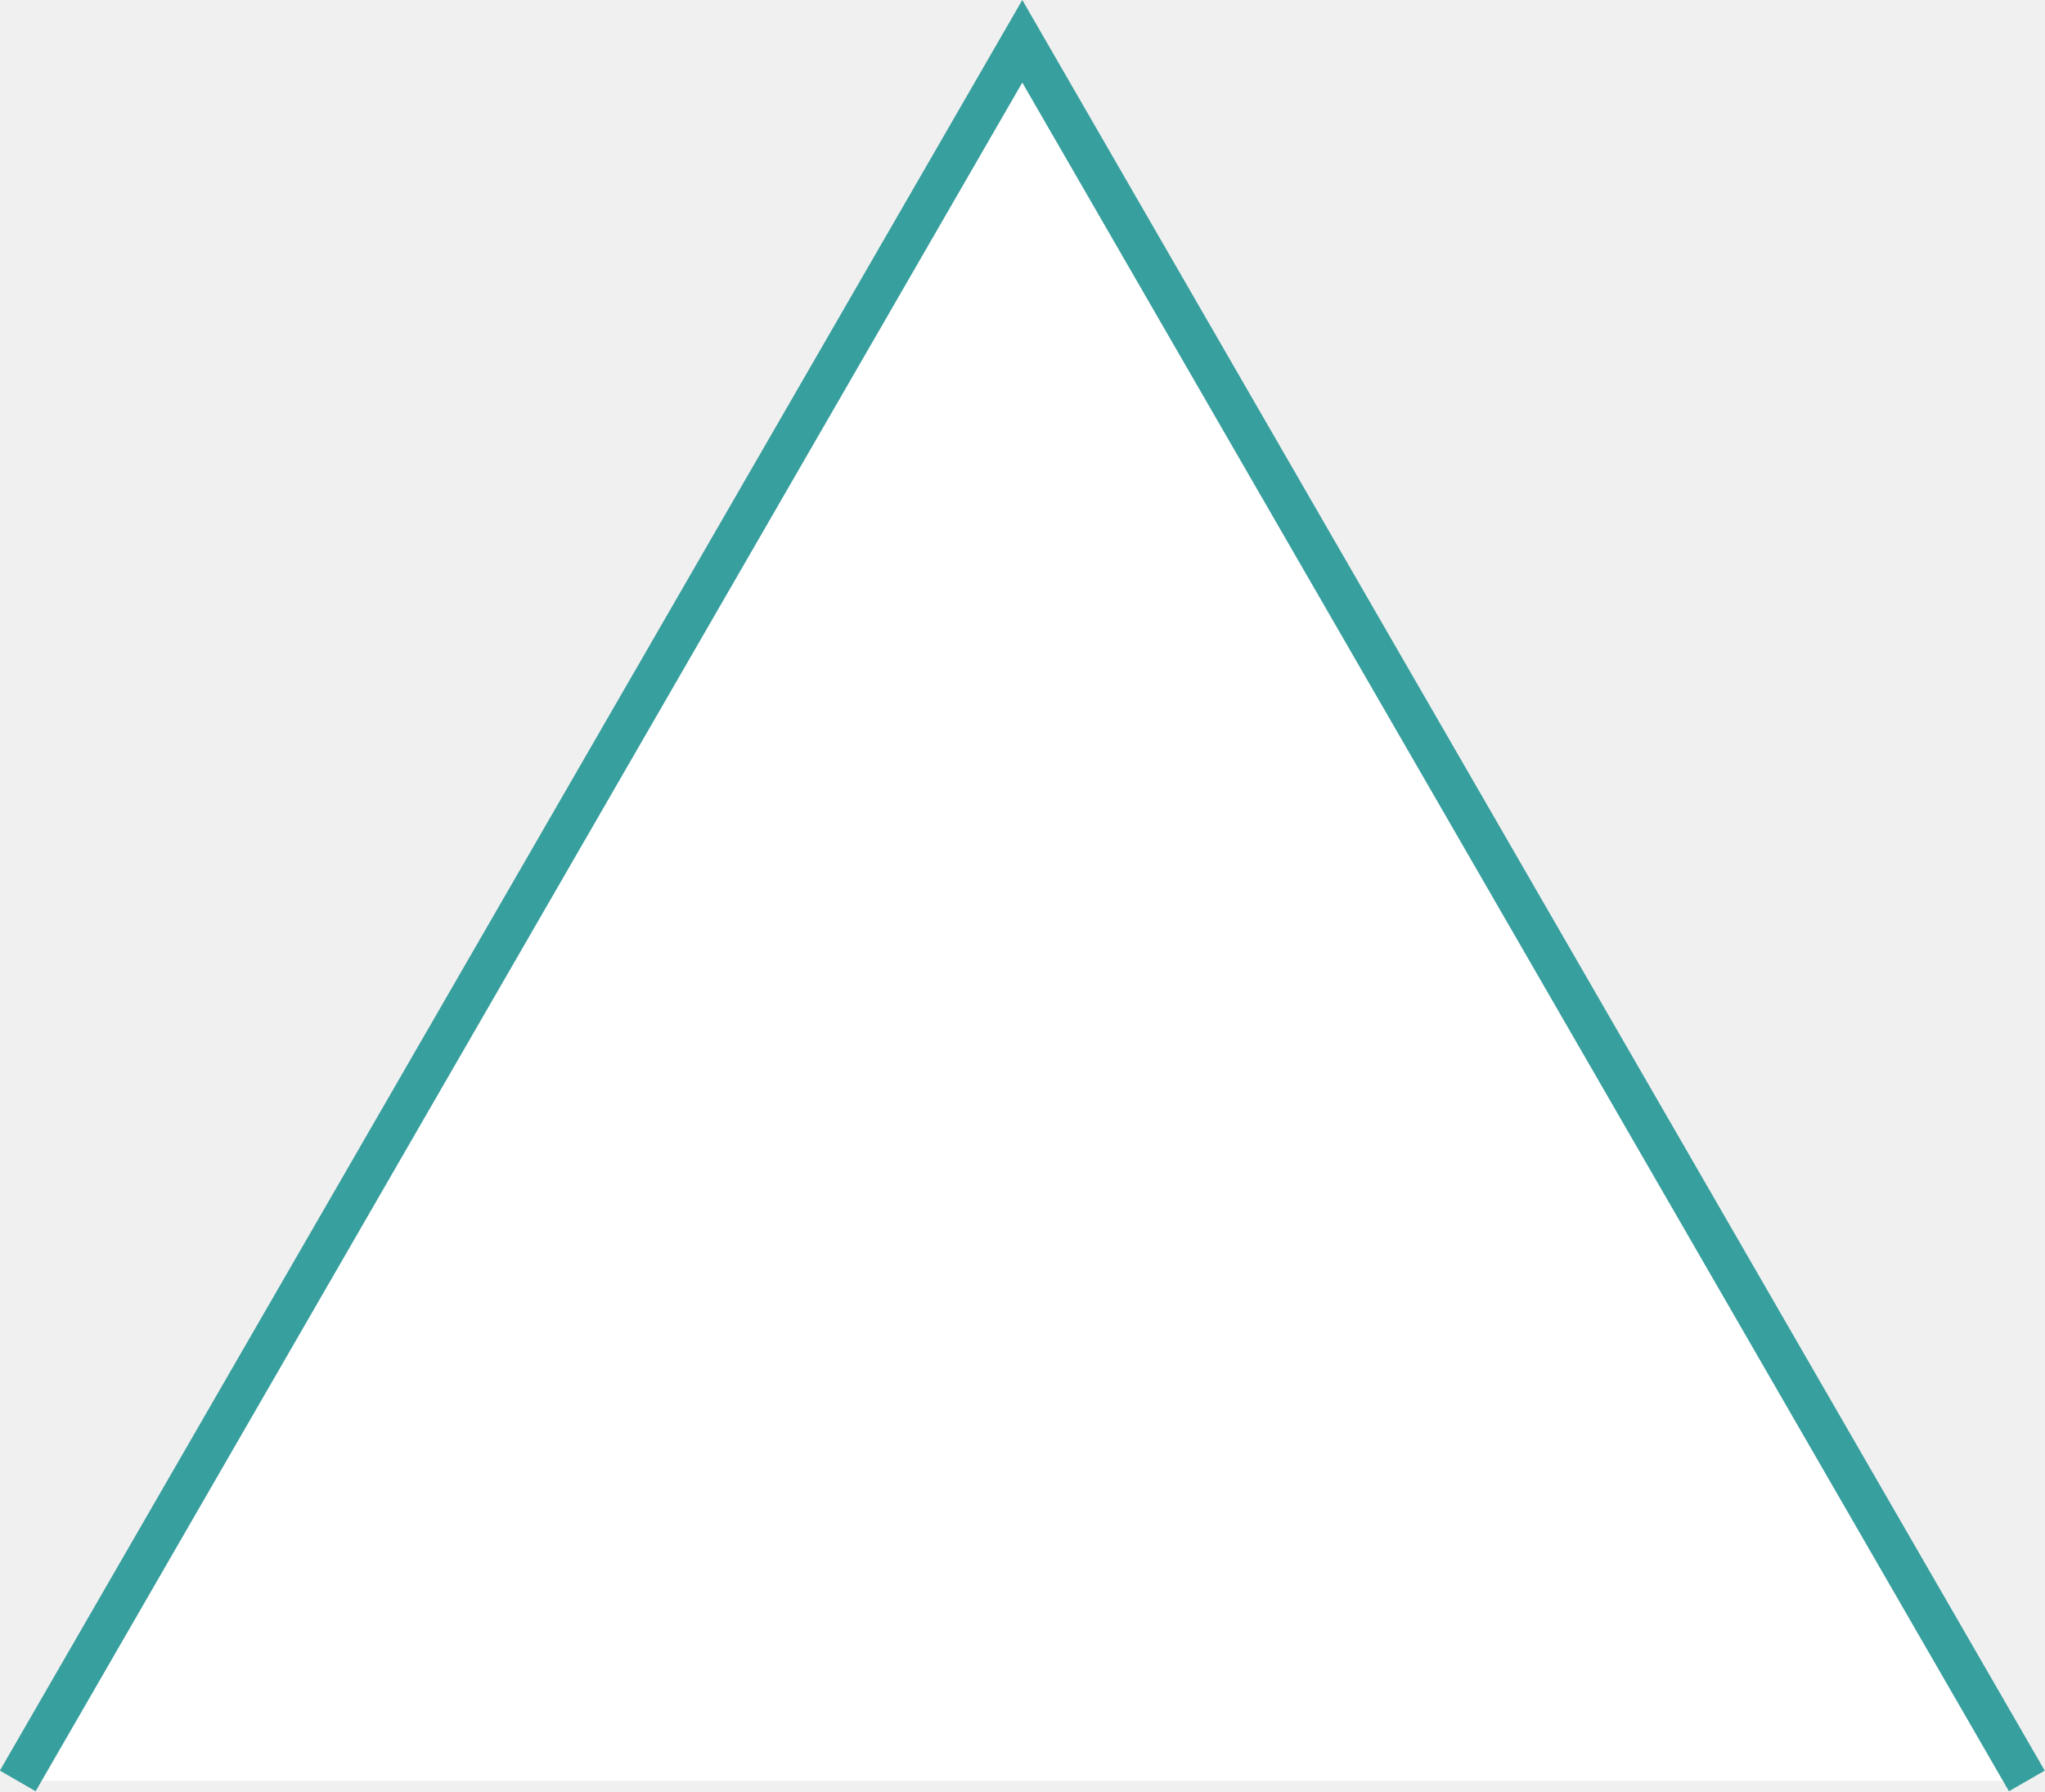
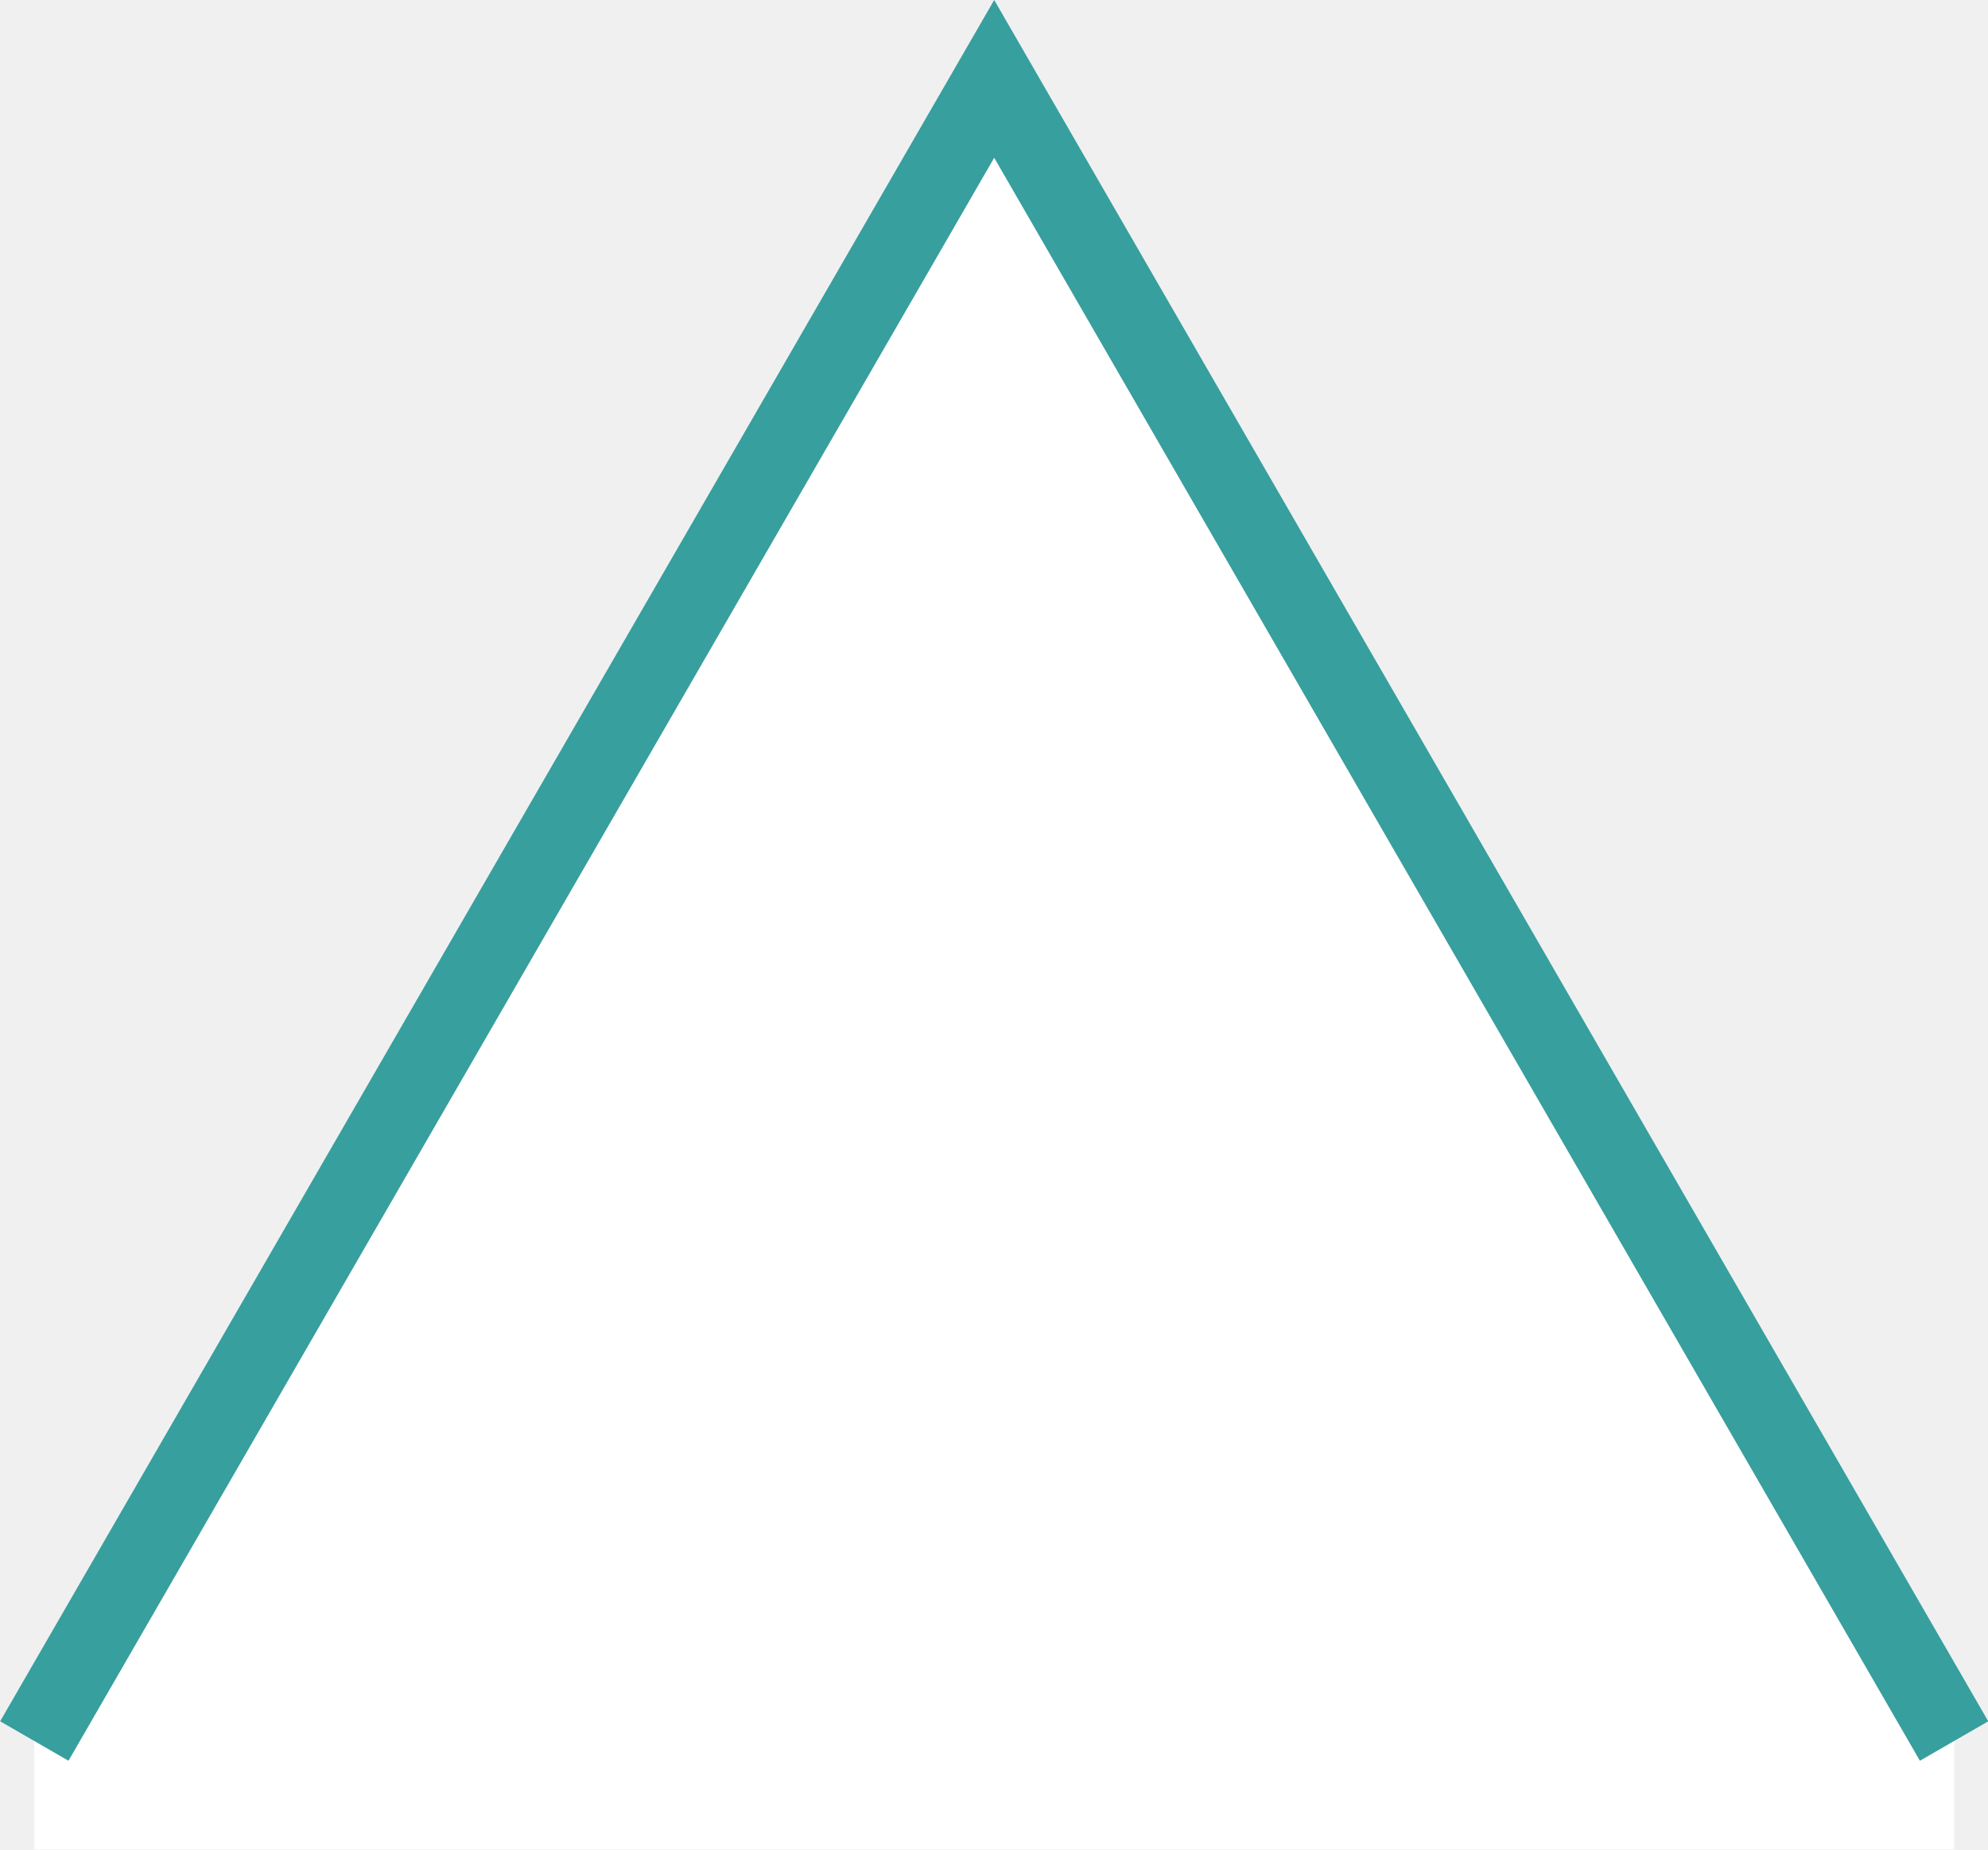
- <svg xmlns="http://www.w3.org/2000/svg" viewBox="0 0 49.53 43.39">
+ <svg xmlns="http://www.w3.org/2000/svg" viewBox="0 0 50.39 46.89">
  <defs>
-     <style>.cls-1{fill:#fff;stroke:#379f9e;stroke-miterlimit:10;}</style>
+     <style>.cls-1,.cls-2{fill:#fff;}.cls-2{stroke:#379f9e;stroke-miterlimit:10;stroke-width:2px;}</style>
  </defs>
  <g id="Layer_2" data-name="Layer 2">
    <g id="Layer_8" data-name="Layer 8">
-       <polyline class="cls-1" points="49.09 43.14 24.76 1 0.43 43.14" />
+       <rect class="cls-1" x="0.87" y="42.95" width="48.66" height="3.94" />
+       <polyline class="cls-2" points="49.53 44.14 25.2 2 0.87 44.14" />
    </g>
  </g>
</svg>
